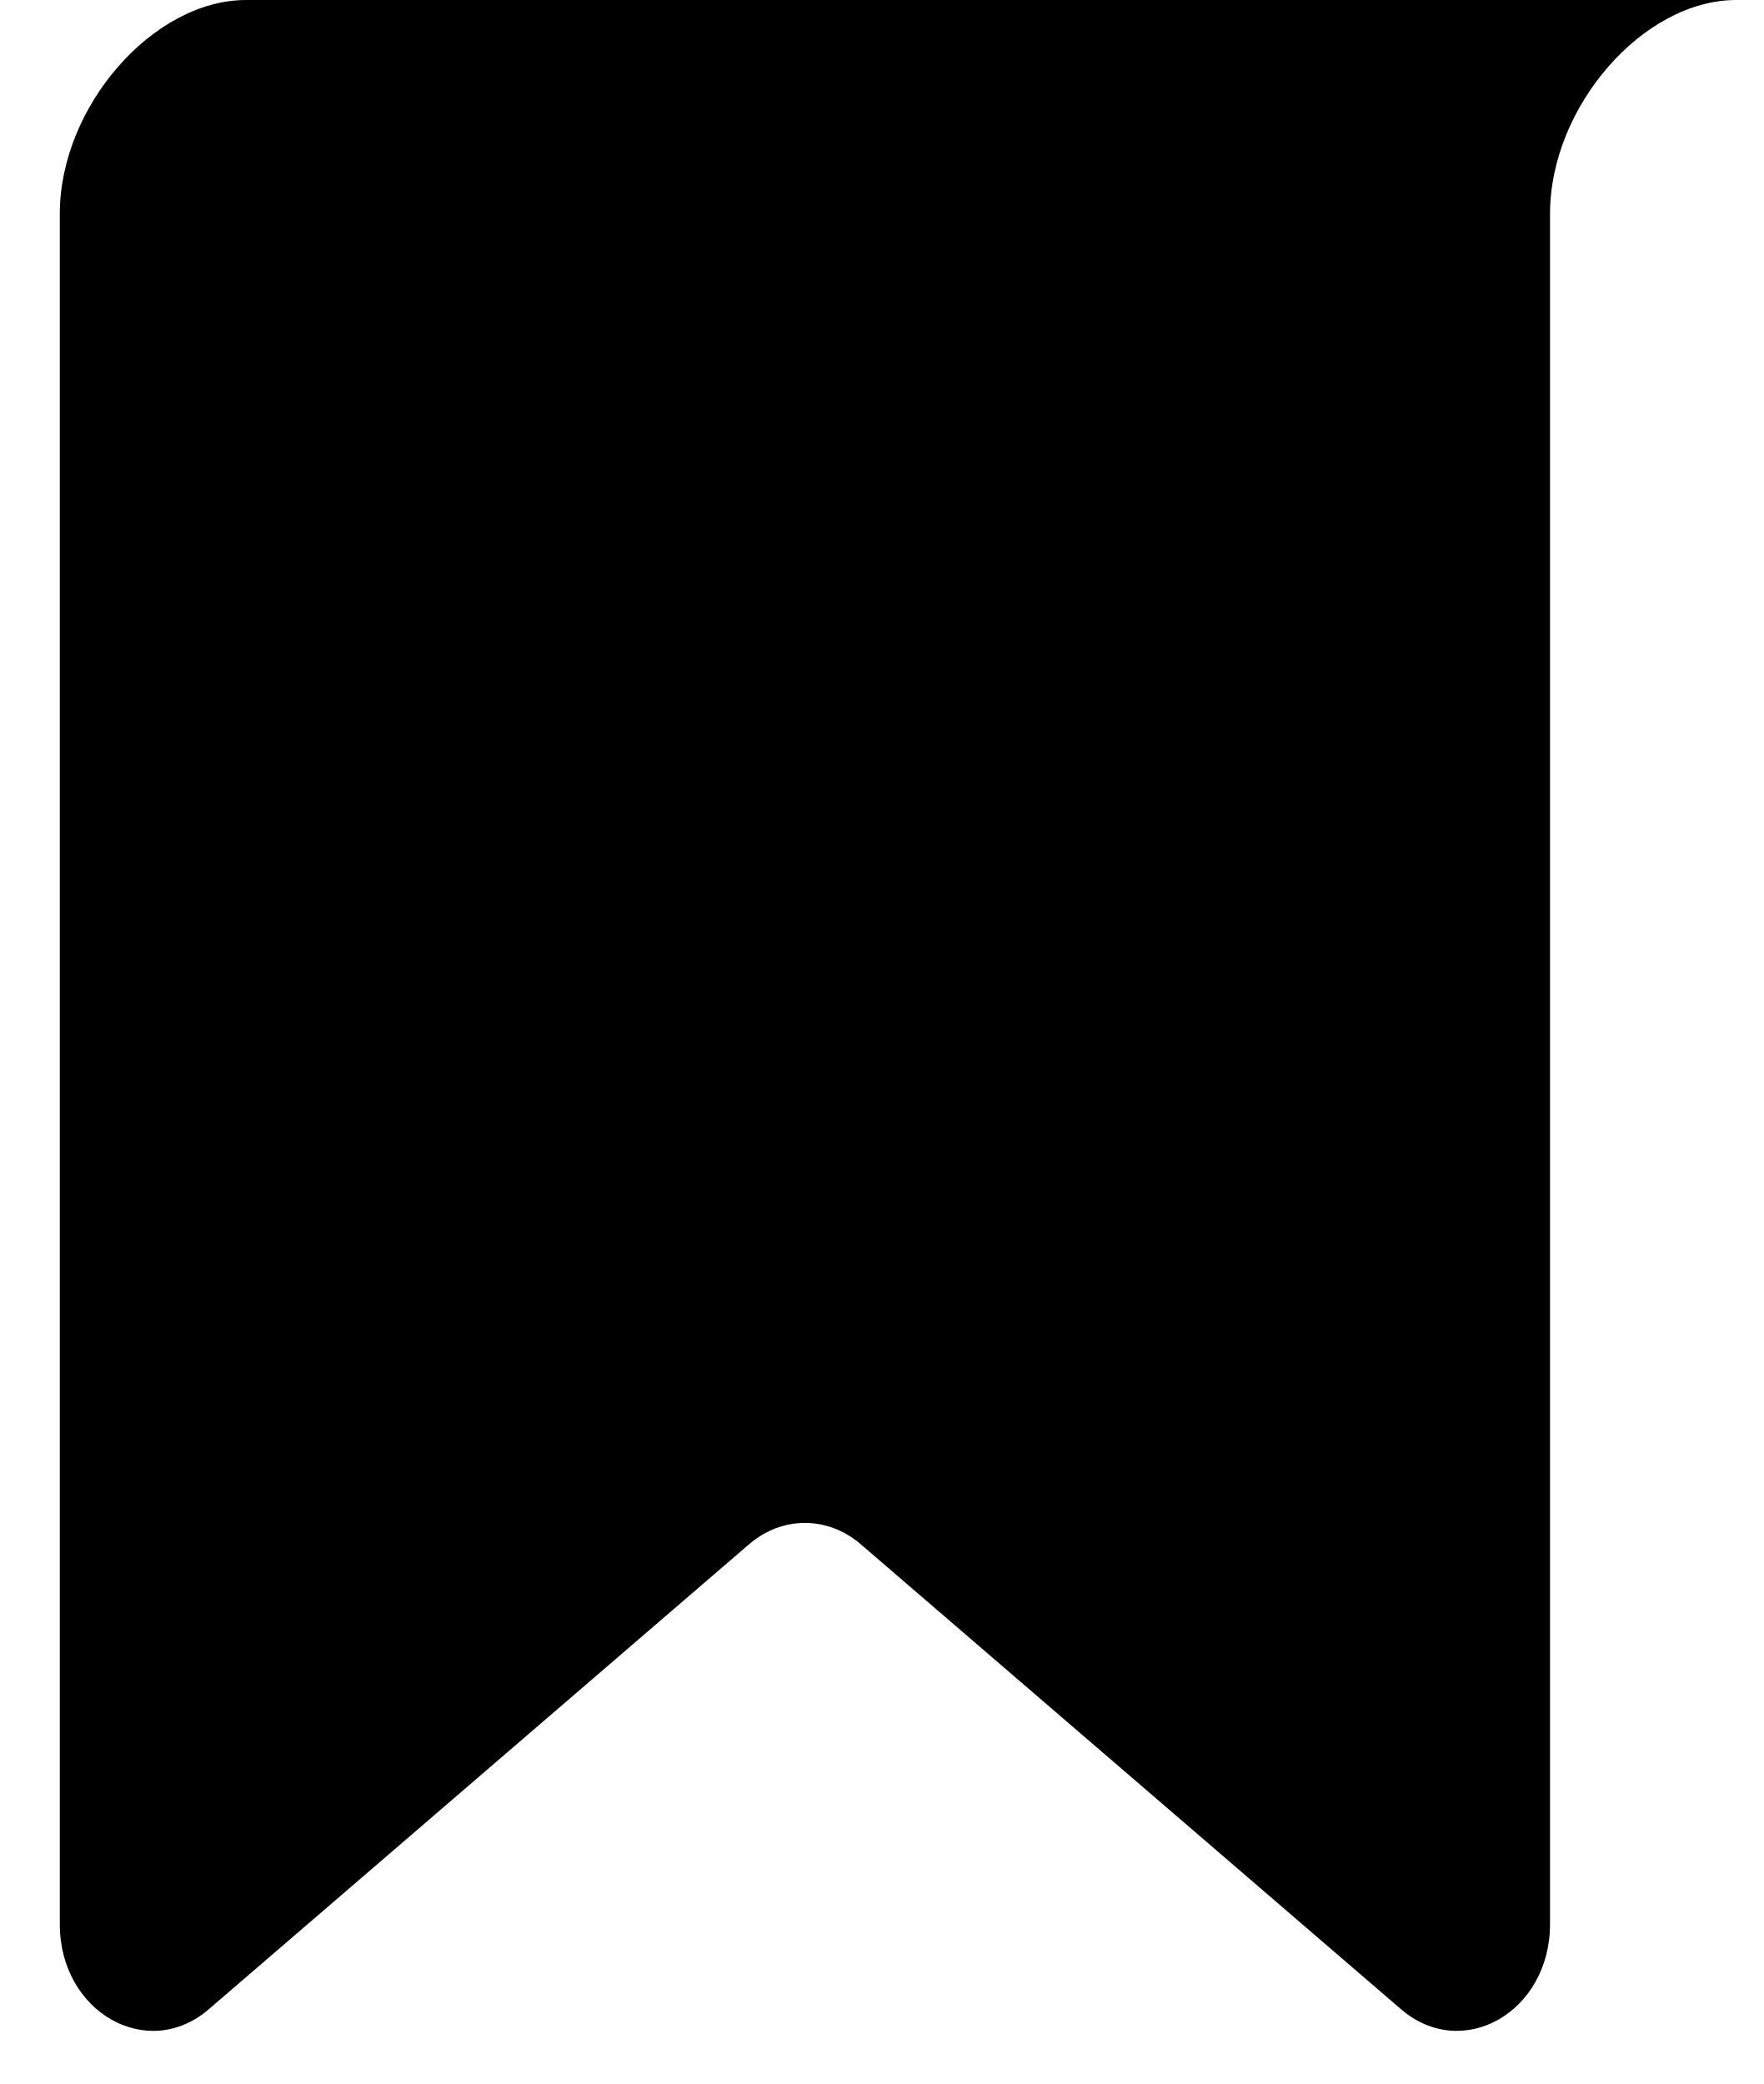
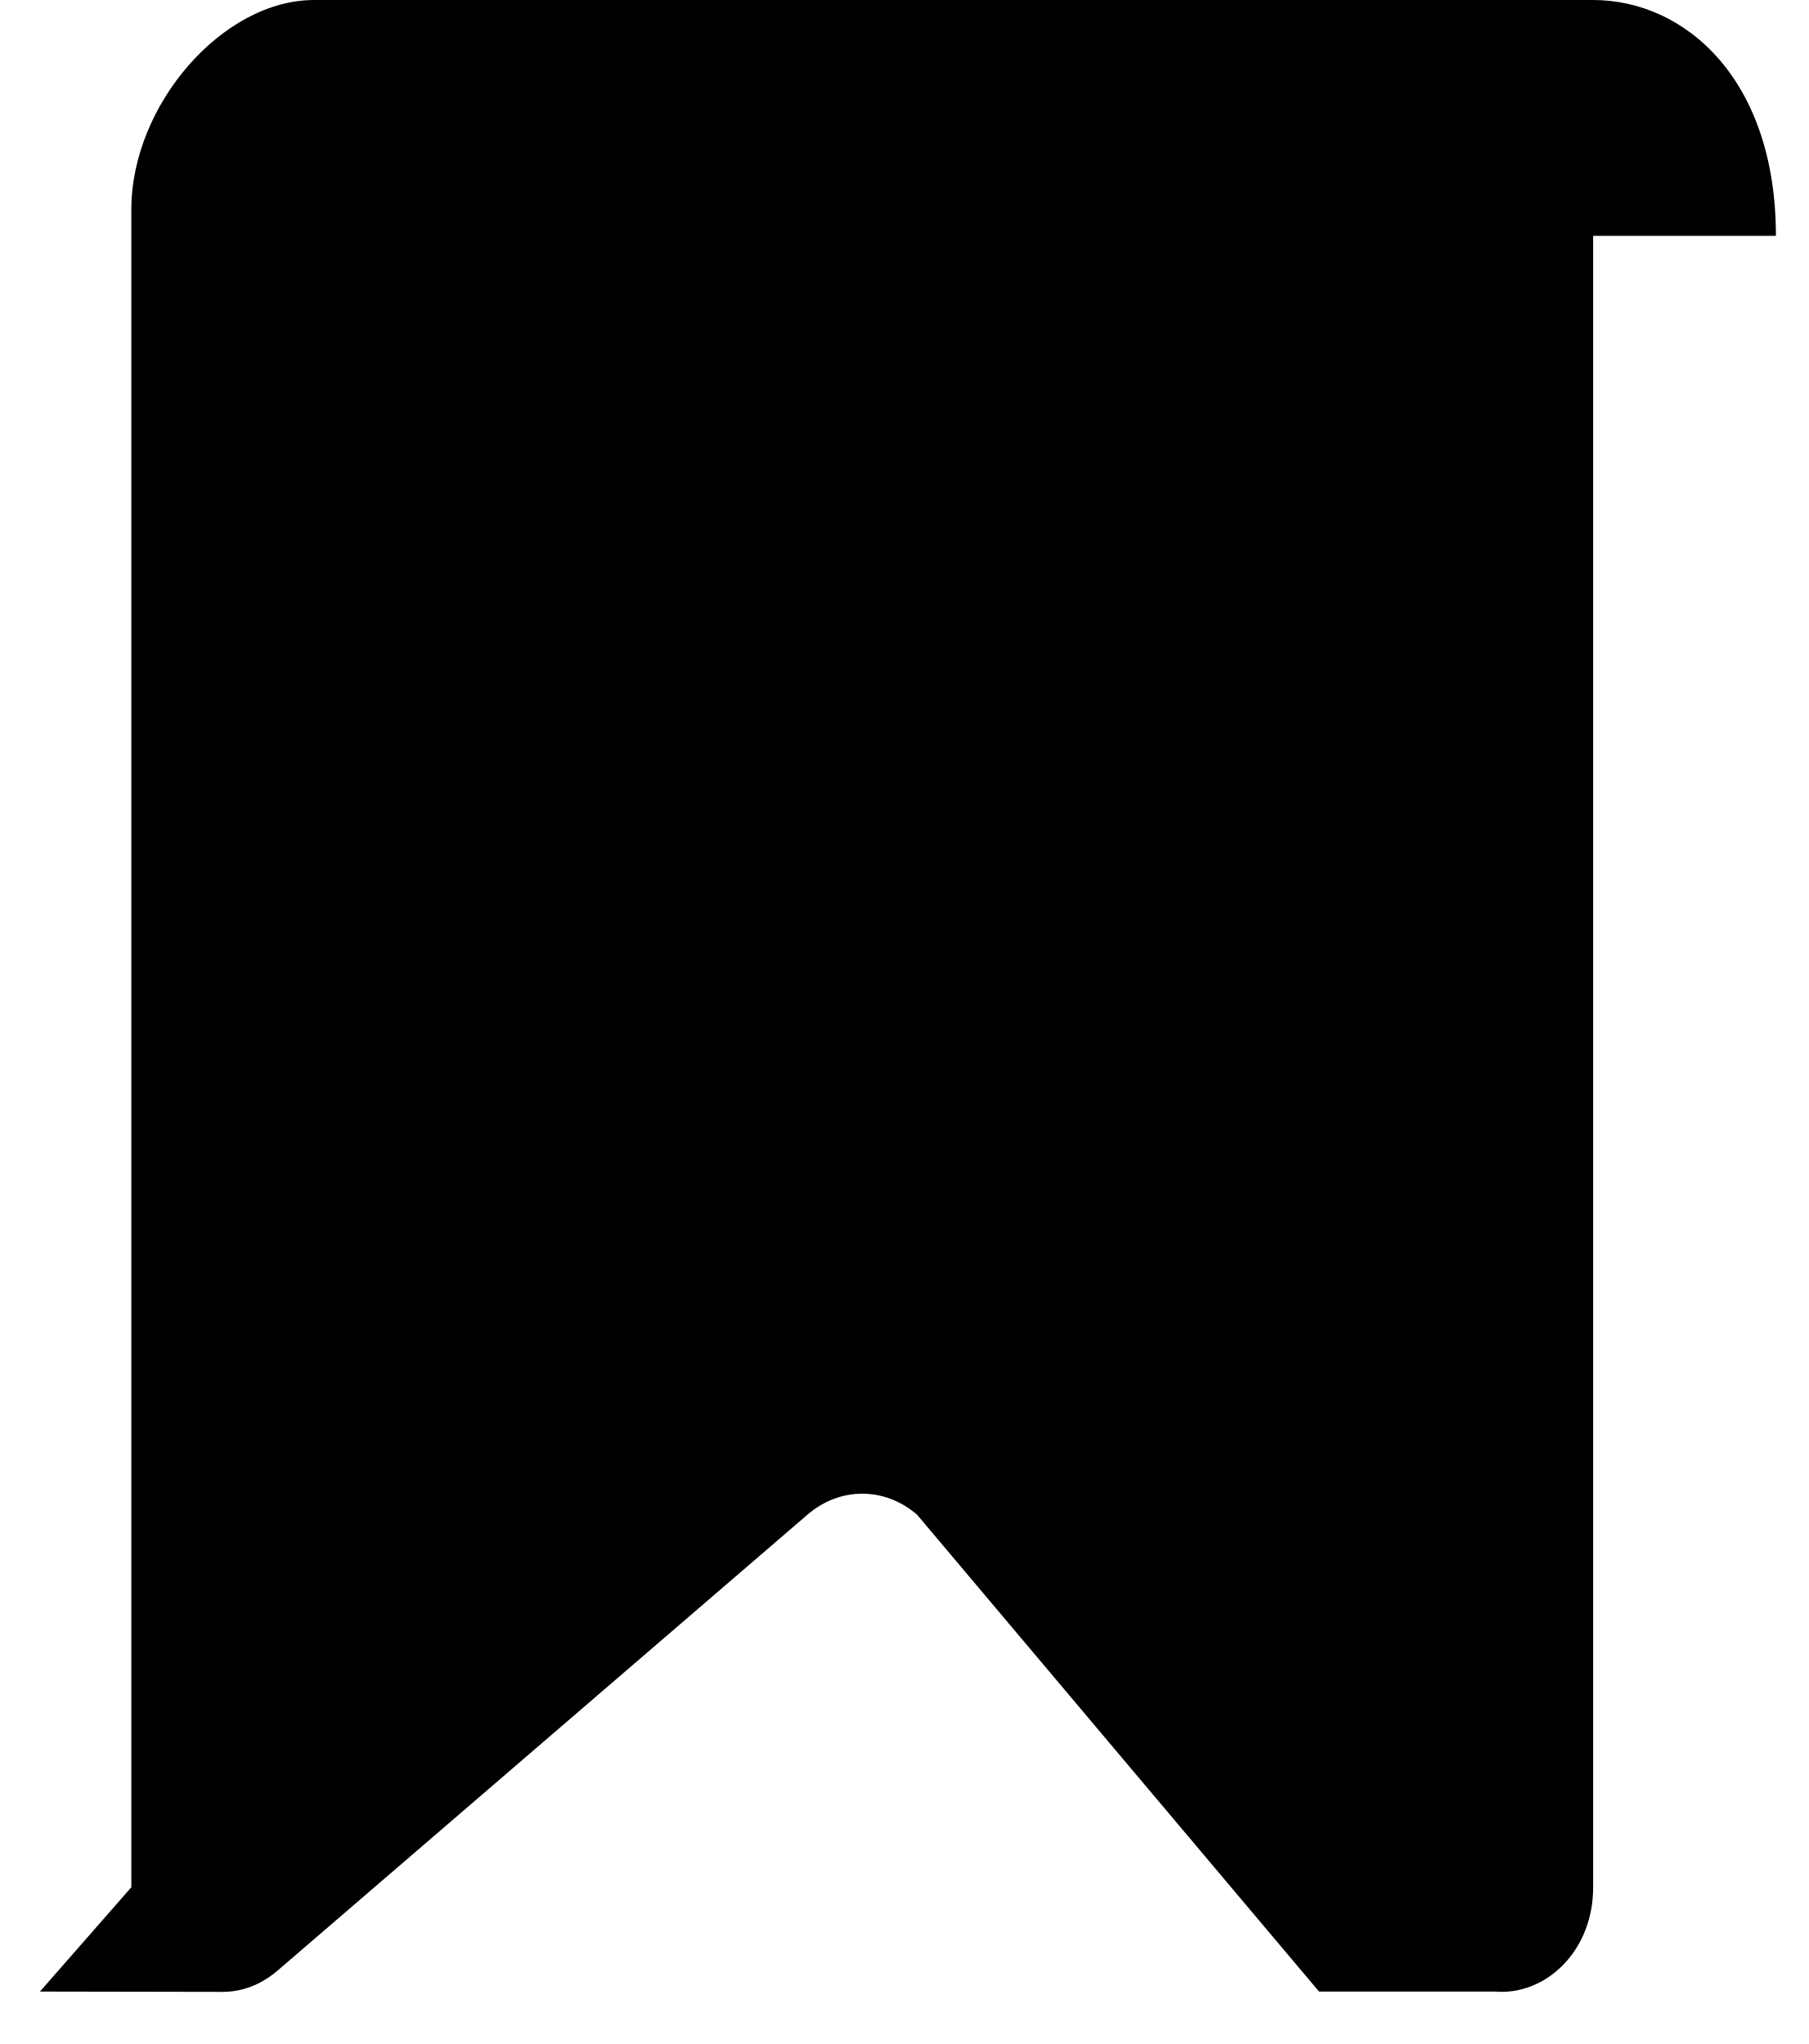
- <svg xmlns="http://www.w3.org/2000/svg" width="22" height="26" viewBox="0 0 22 26" fill="none">
-   <path d="M10.739 19.267L17.478 25.067C18.244 25.726 19.337 25.105 19.337 24.006V2.667C19.337 1.333 20.498 0 21.66 0H3.07C1.908 0 0.746 1.333 0.746 2.667V24.006C0.746 25.105 1.839 25.726 2.605 25.067L9.344 19.267C9.757 18.911 10.325 18.911 10.739 19.267Z" fill="currentColor" />
+ <svg xmlns="http://www.w3.org/2000/svg" width="23" height="26" viewBox="0 0 23 26" fill="none">
+   <path fill-rule="evenodd" clip-rule="evenodd" d="M3.529 25.067L10.268 19.267C10.681 18.911 11.249 18.911 11.662 19.267L16.774 25.333H19.012C19.644 25.387 20.26 24.831 20.26 24.006V3H22.584C22.584 1 21.422 0 20.26 0H3.994C2.832 0 1.67 1.333 1.67 2.667V24.006L0.508 25.333L2.832 25.337C3.069 25.337 3.312 25.253 3.529 25.067Z" fill="currentColor" />
</svg>
